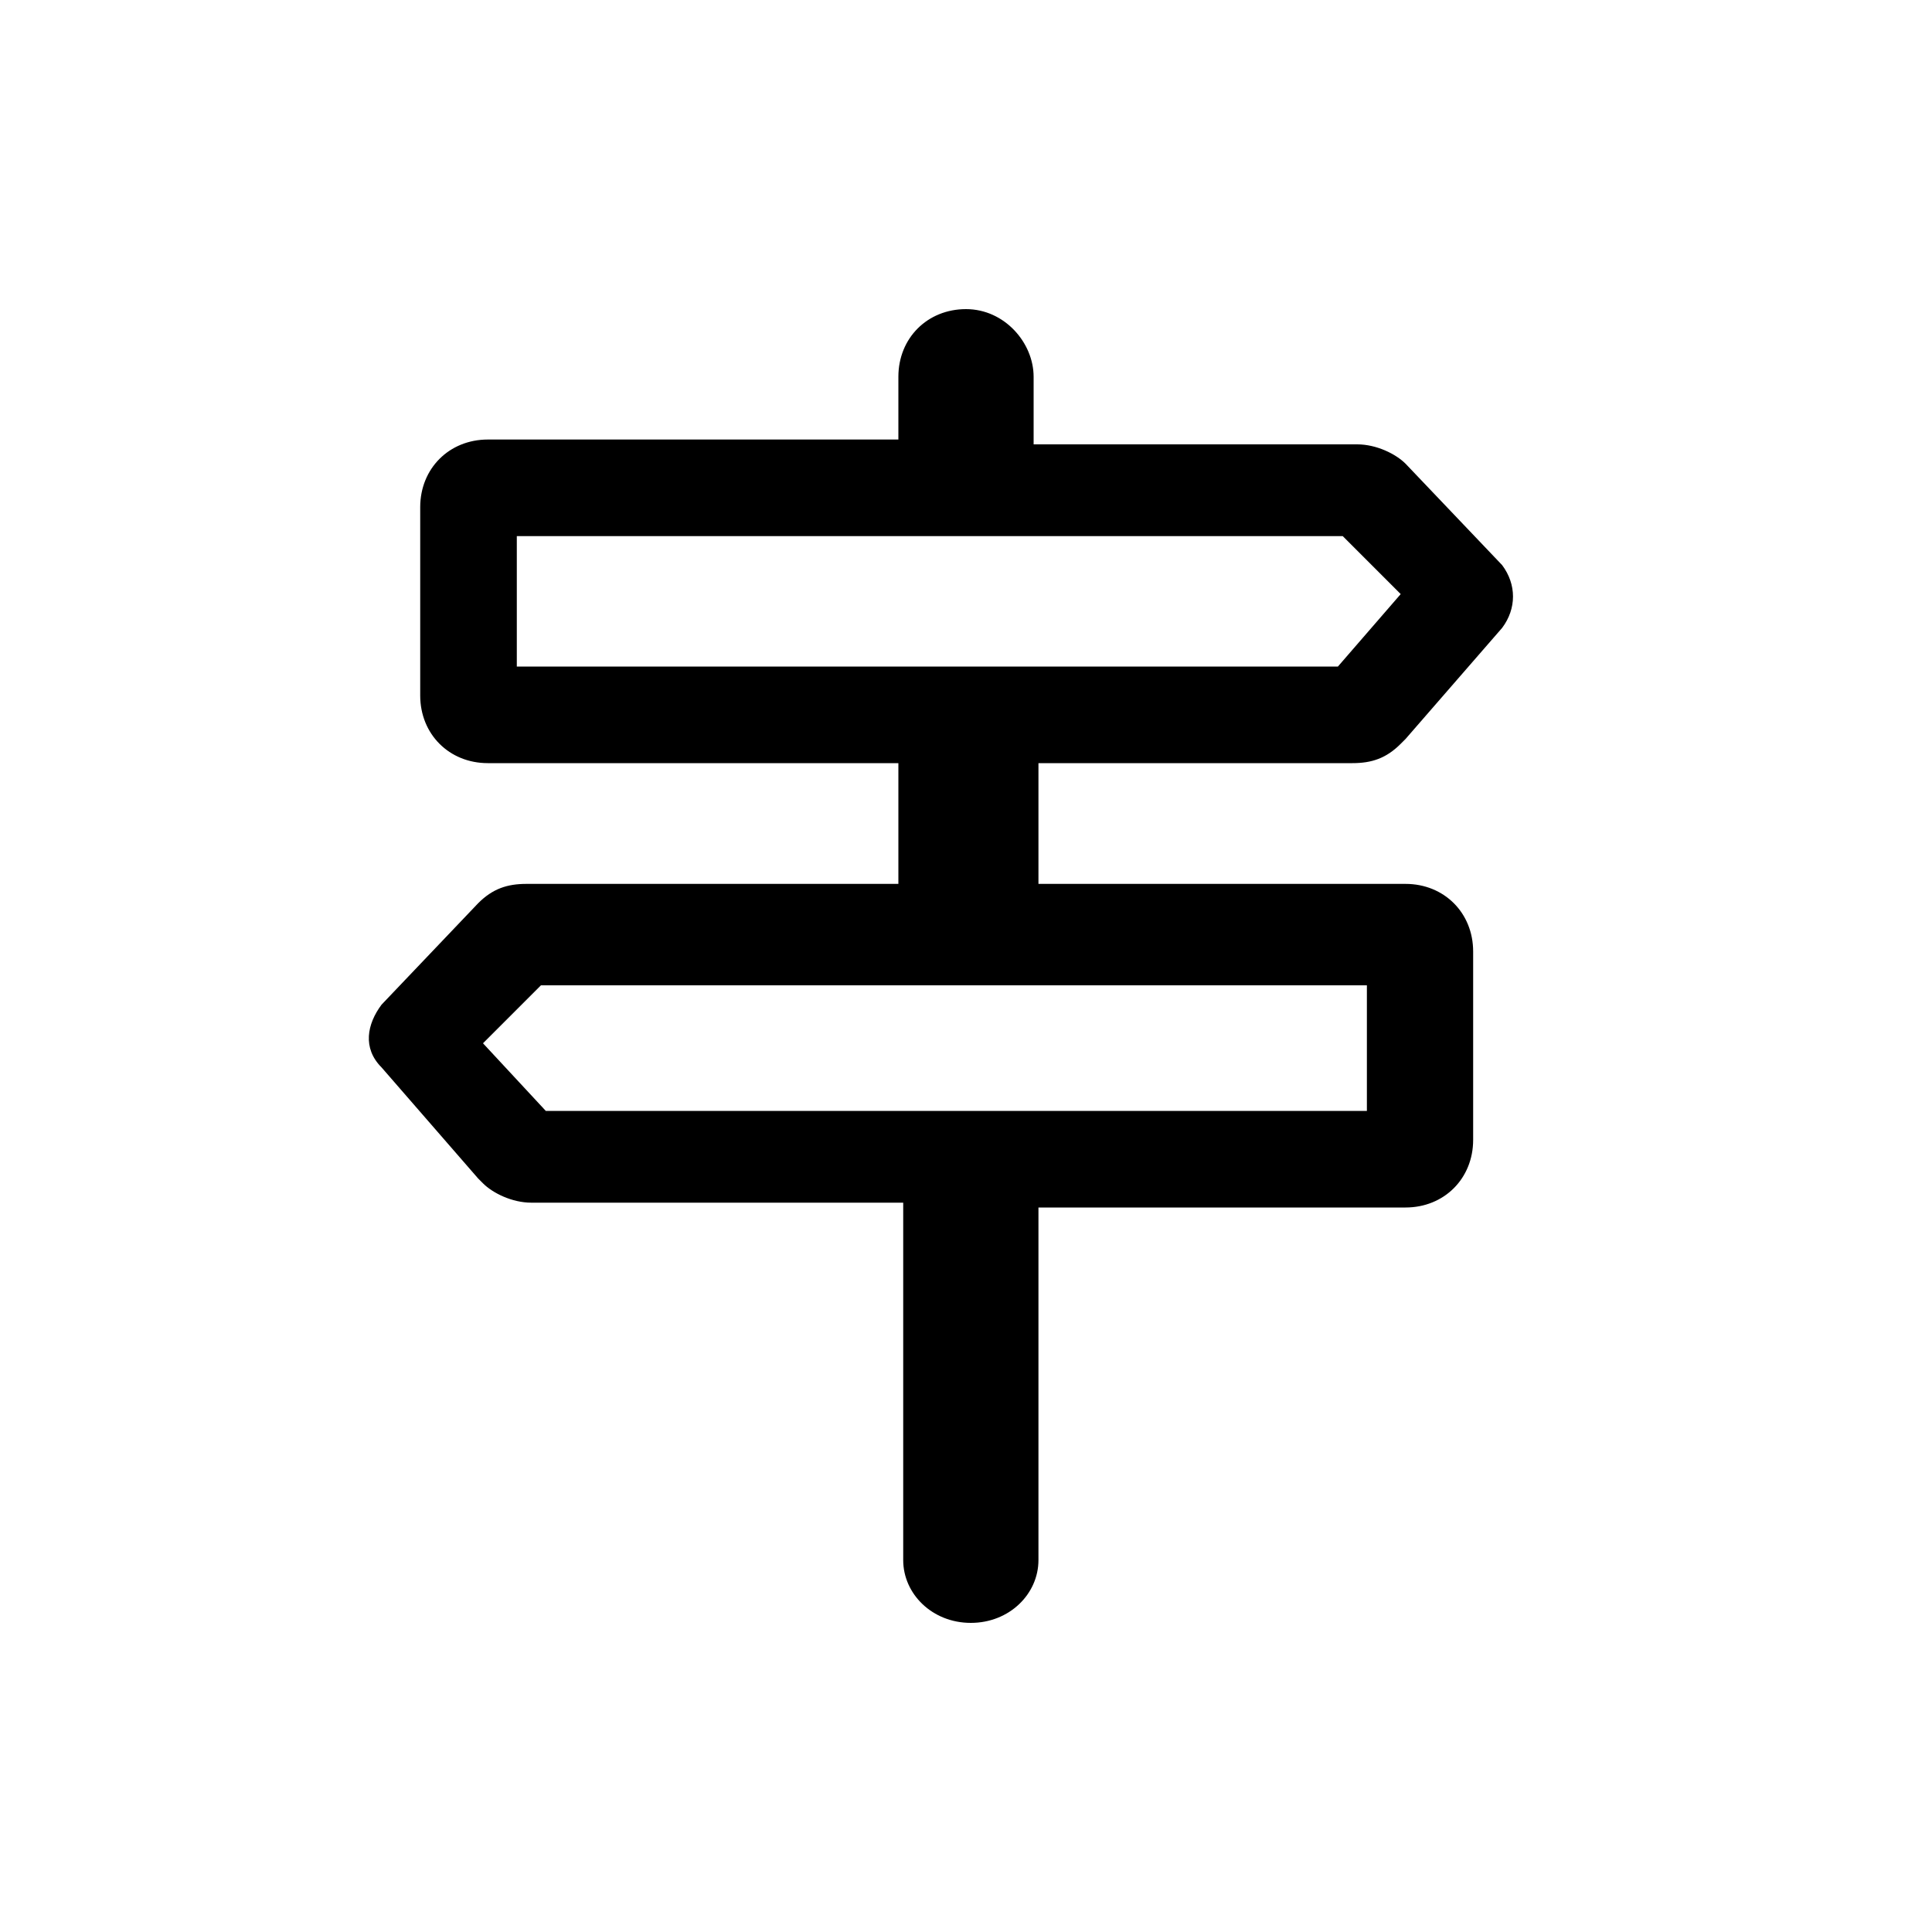
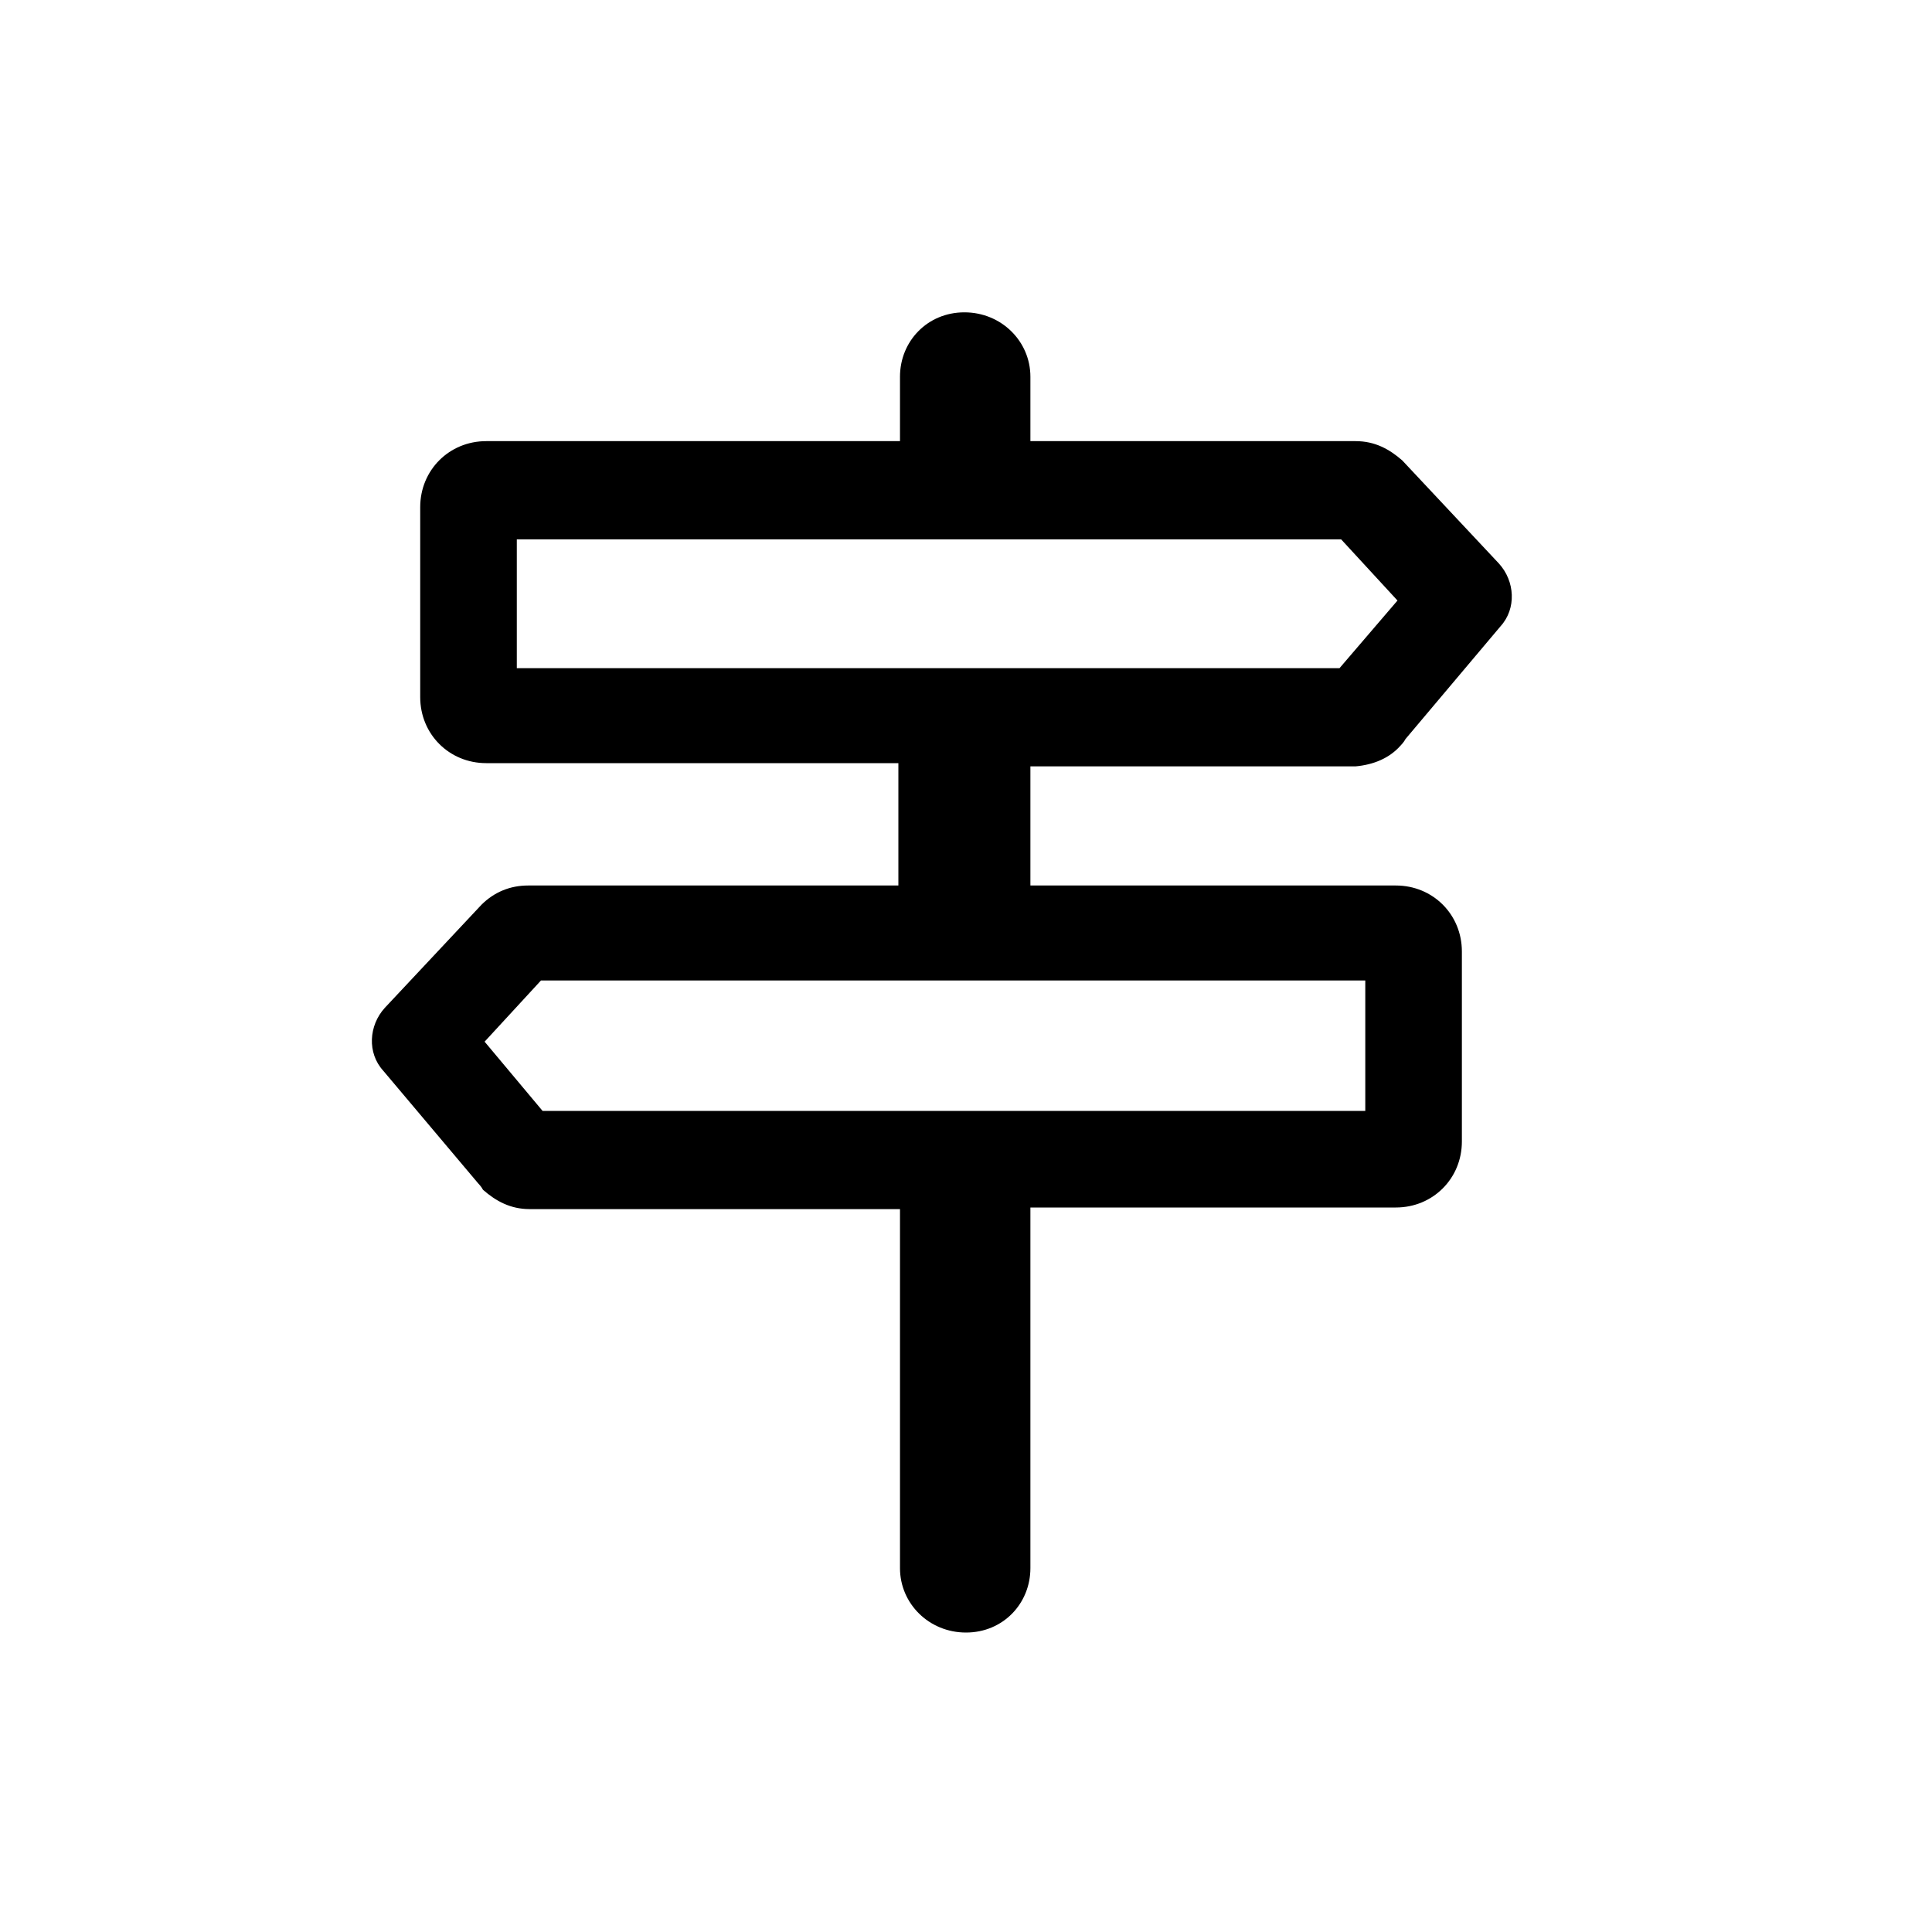
- <svg xmlns="http://www.w3.org/2000/svg" version="1.1" x="0px" y="0px" viewBox="0 0 40 40" style="enable-background:new 0 0 40 40;" xml:space="preserve">
-   <g id="BG">
- </g>
-   <g id="start-here">
-     <path d="M29,15.4c0,0,0.1-0.1,0.1-0.1l2-2.3c0.3-0.4,0.3-0.9,0-1.3l-2-2.1c0,0,0,0,0,0l0,0v0c-0.2-0.2-0.6-0.4-1-0.4h-6.7V7.8   c0-0.7-0.6-1.4-1.4-1.4s-1.4,0.6-1.4,1.4v1.3h-8.5c-0.8,0-1.4,0.6-1.4,1.4v3.9c0,0.8,0.6,1.4,1.4,1.4h8.5v2.5h-7.7   c-0.4,0-0.7,0.1-1,0.4v0l0,0c0,0,0,0,0,0l-2,2.1c-0.3,0.4-0.4,0.9,0,1.3l2,2.3c0,0,0.1,0.1,0.1,0.1l0,0v0c0.2,0.2,0.6,0.4,1,0.4   h7.7v7.4c0,0.7,0.6,1.3,1.4,1.3s1.4-0.6,1.4-1.3V25h7.6c0.8,0,1.4-0.6,1.4-1.4v-3.9c0-0.8-0.6-1.4-1.4-1.4h-7.6v-2.5H28   C28.4,15.8,28.7,15.7,29,15.4L29,15.4L29,15.4z M28.3,20.3V23h-17L10,21.6l1.2-1.2H28.3z M27.7,13.8h-17v-2.7h17.1l1.2,1.2   L27.7,13.8z" />
-   </g>
+ <svg xmlns="http://www.w3.org/2000/svg" version="1.1" id="start-here" x="0px" y="0px" viewBox="0 0 120 120" style="enable-background:new 0 0 120 120;" xml:space="preserve">
+   <style type="text/css">
+ 	.st0{fill:none;}
+ </style>
+   <rect id="BG" class="st0" width="120" height="120" />
+   <path d="M87,46.3c0,0,0.2-0.2,0.3-0.4l5.9-7c1-1.1,0.9-2.8-0.1-3.9l-6-6.4c0,0,0,0,0,0c-0.8-0.7-1.7-1.2-2.9-1.2H64v-4  c0-2.2-1.8-4-4.1-4s-4,1.8-4,4v4H30.2c-2.3,0-4.1,1.8-4.1,4.1v11.8c0,2.3,1.8,4.1,4.1,4.1h25.6V55h-23c-1.1,0-2.1,0.4-2.9,1.2  c0,0,0,0,0,0l-6,6.4c-1,1.1-1.1,2.8-0.1,3.9l5.9,7c0,0,0.2,0.2,0.3,0.4c0.8,0.7,1.7,1.2,2.9,1.2h23v22.3c0,2.2,1.8,4,4.1,4  s4-1.8,4-4V75h22.7c2.3,0,4.1-1.8,4.1-4.1V59.1c0-2.3-1.8-4.1-4.1-4.1H64v-7.4h20.2C85.3,47.5,86.3,47.1,87,46.3L87,46.3z M84.8,61  v8H33.7l-3.6-4.3l3.5-3.8H84.8L84.8,61z M83.2,41.5H32.1v-8h51.2l3.5,3.8L83.2,41.5L83.2,41.5z" />
</svg>
